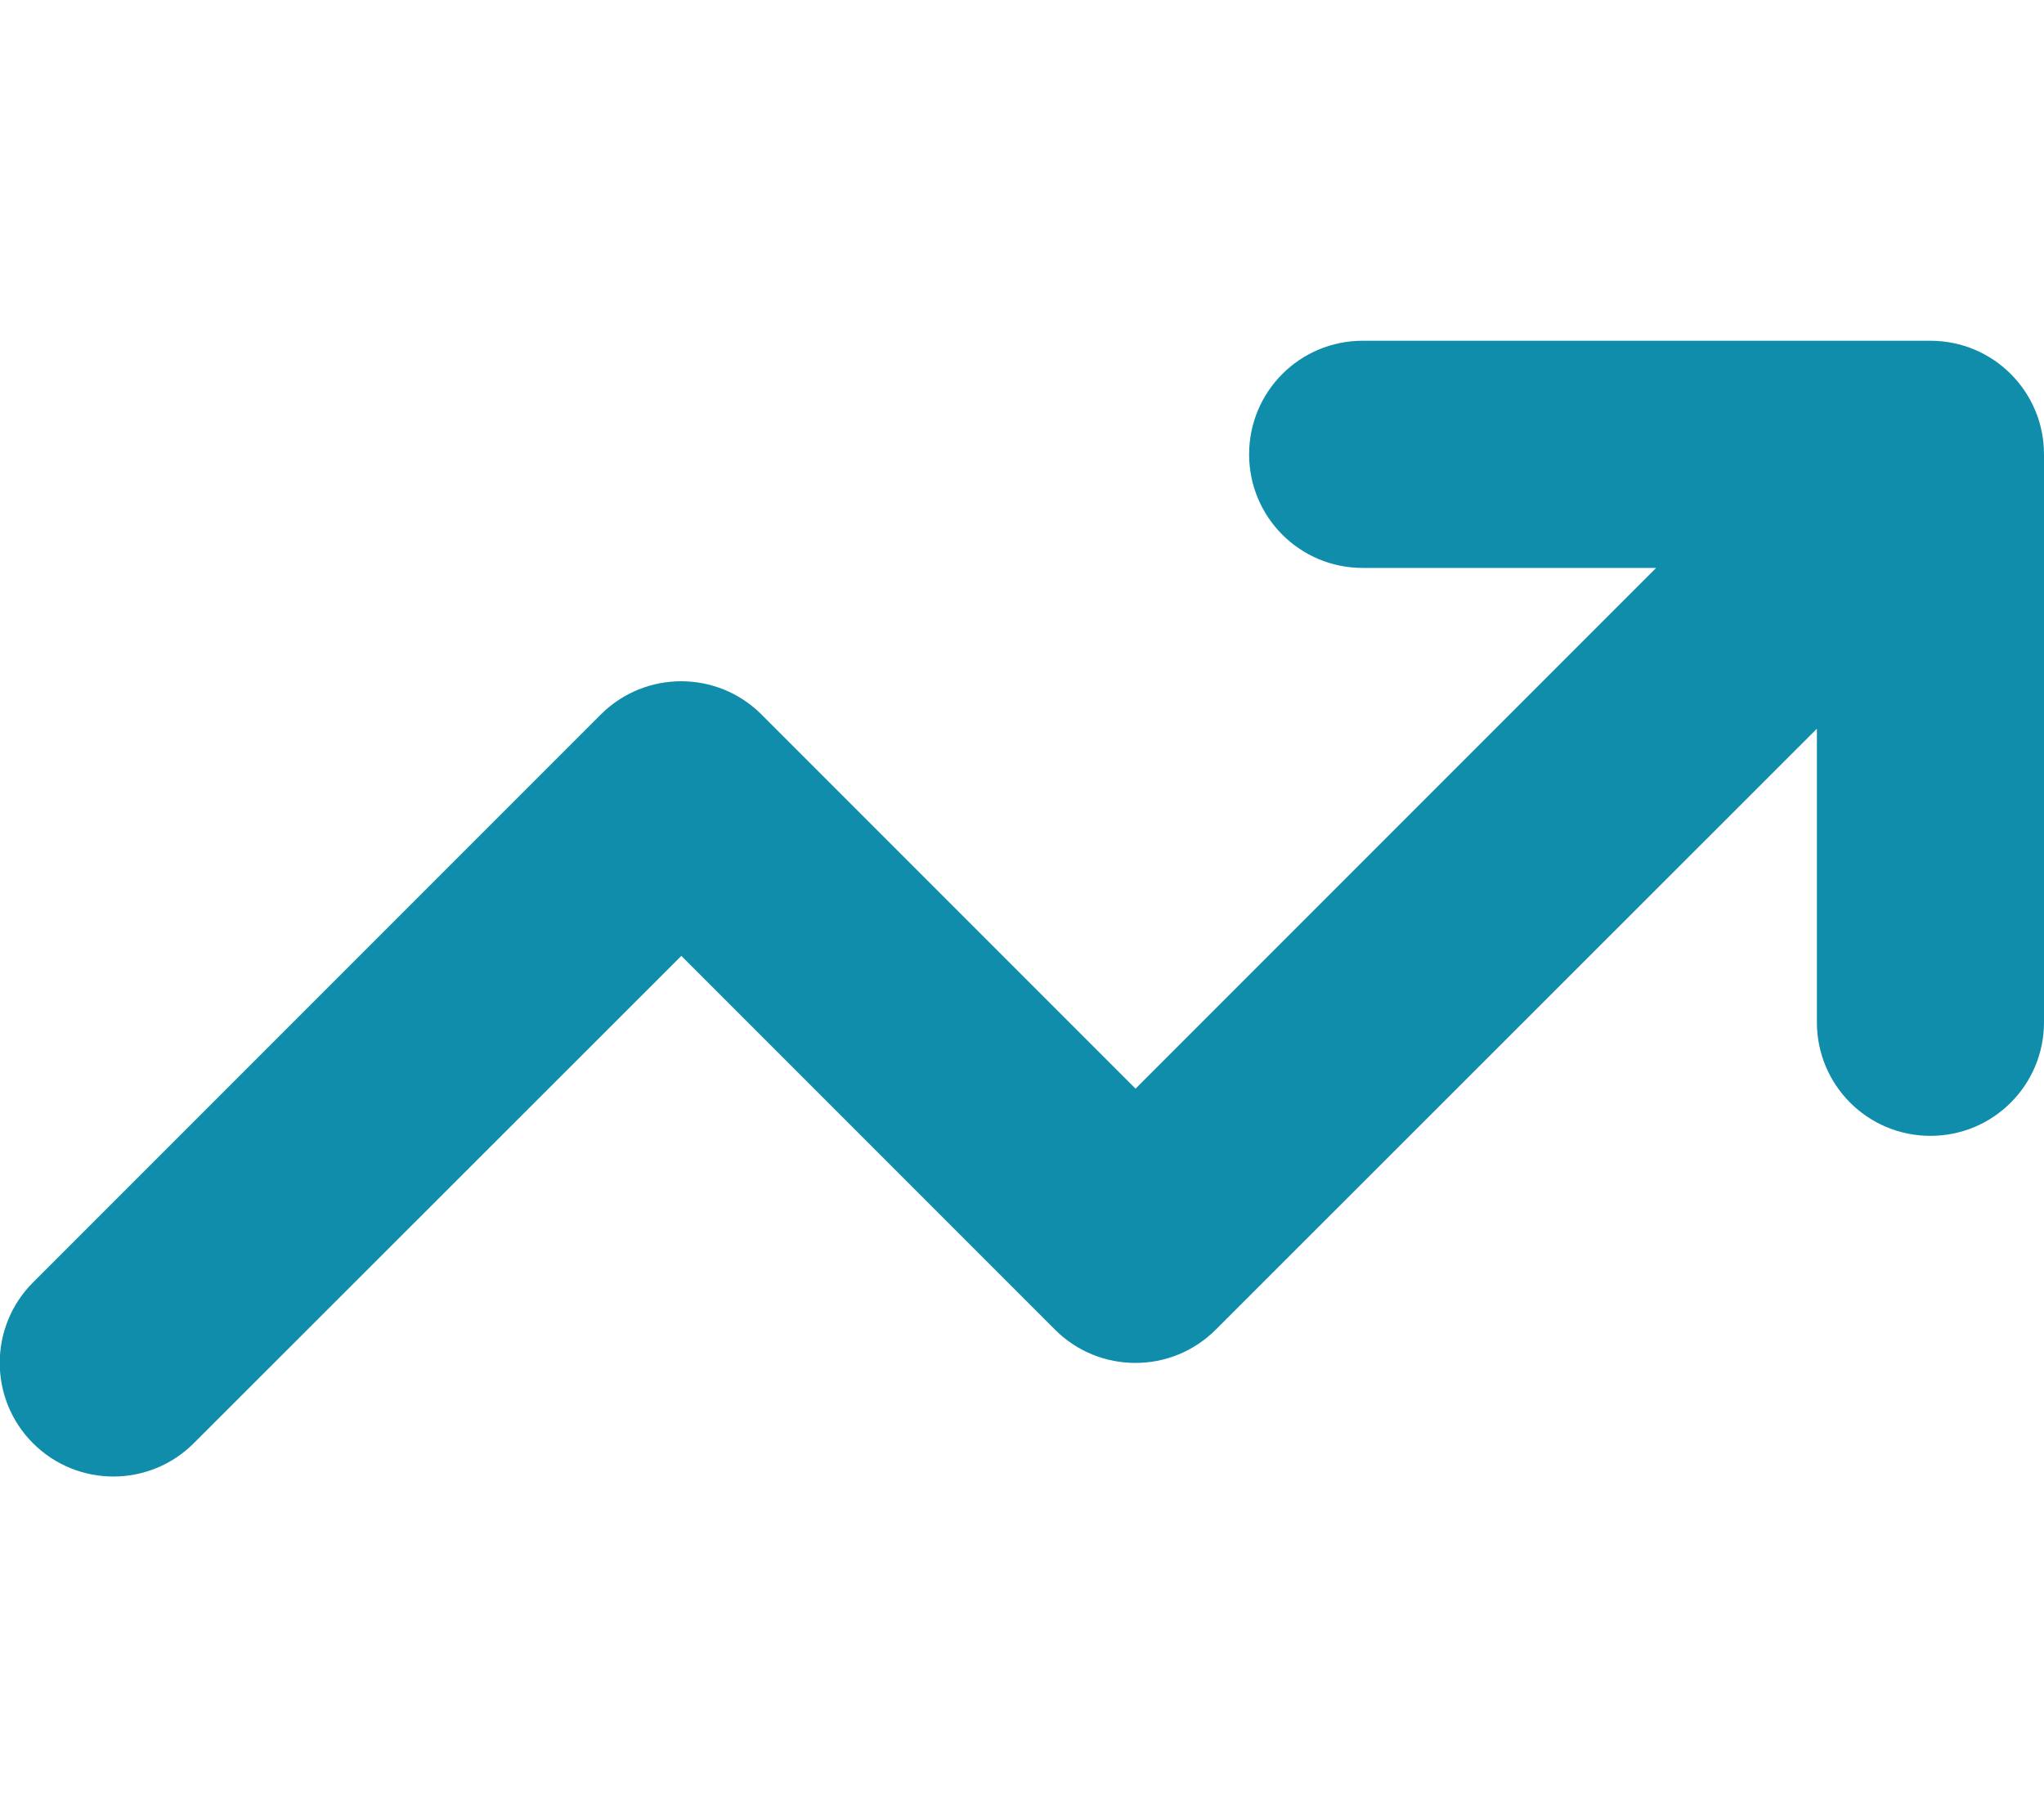
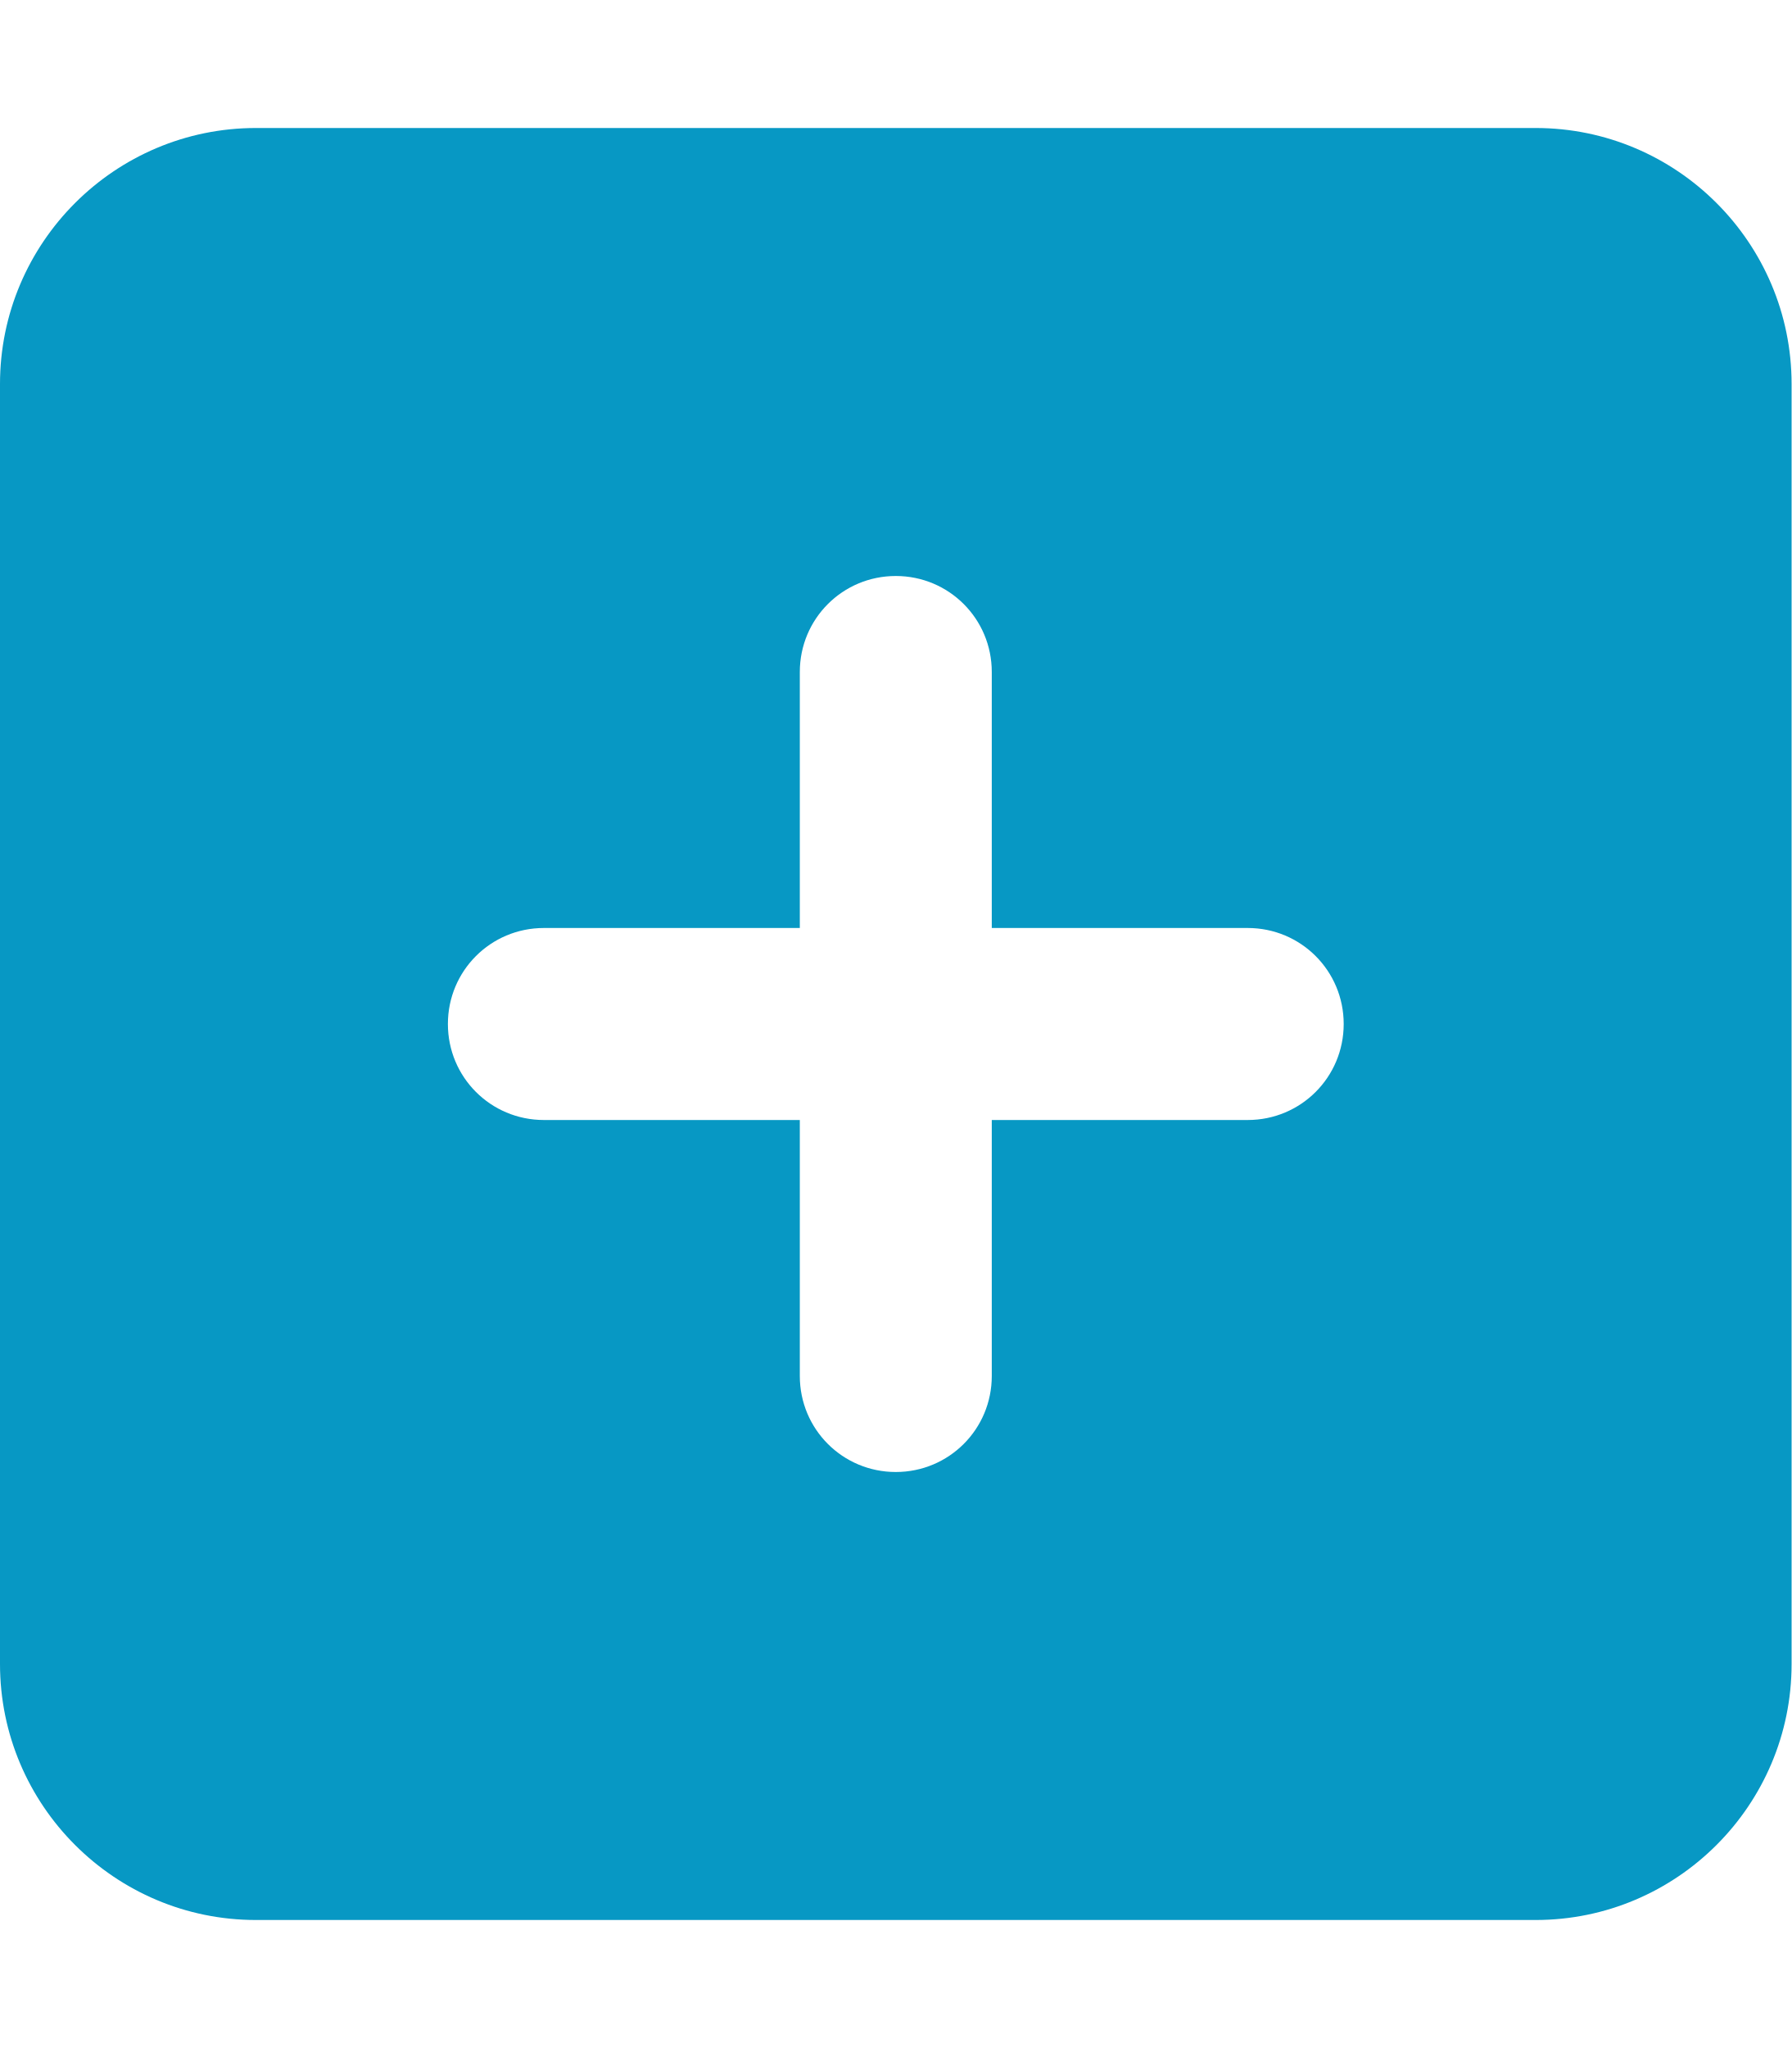
- <svg xmlns="http://www.w3.org/2000/svg" viewBox="0 0 576 512">
-   <path fill="#118dac" d="M384 160c-17.7 0-32-14.3-32-32s14.3-32 32-32H544c17.7 0 32 14.3 32 32V288c0 17.7-14.3 32-32 32s-32-14.3-32-32V205.3L342.6 374.6c-12.5 12.5-32.8 12.5-45.3 0L192 269.3 54.6 406.6c-12.5 12.5-32.8 12.5-45.3 0s-12.5-32.8 0-45.3l160-160c12.5-12.5 32.8-12.5 45.3 0L320 306.7 466.7 160H384z" />
+ <svg xmlns="http://www.w3.org/2000/svg" viewBox="0 0 448 512">
+   <path fill="#0798c4" d="M64 32C28.7 32 0 60.7 0 96V416c0 35.3 28.7 64 64 64H384c35.3 0 64-28.7 64-64V96c0-35.3-28.7-64-64-64H64zM200 344V280H136c-13.3 0-24-10.7-24-24s10.7-24 24-24h64V168c0-13.3 10.7-24 24-24s24 10.7 24 24v64h64c13.3 0 24 10.7 24 24s-10.7 24-24 24H248v64c0 13.3-10.7 24-24 24s-24-10.7-24-24z" />
</svg>
